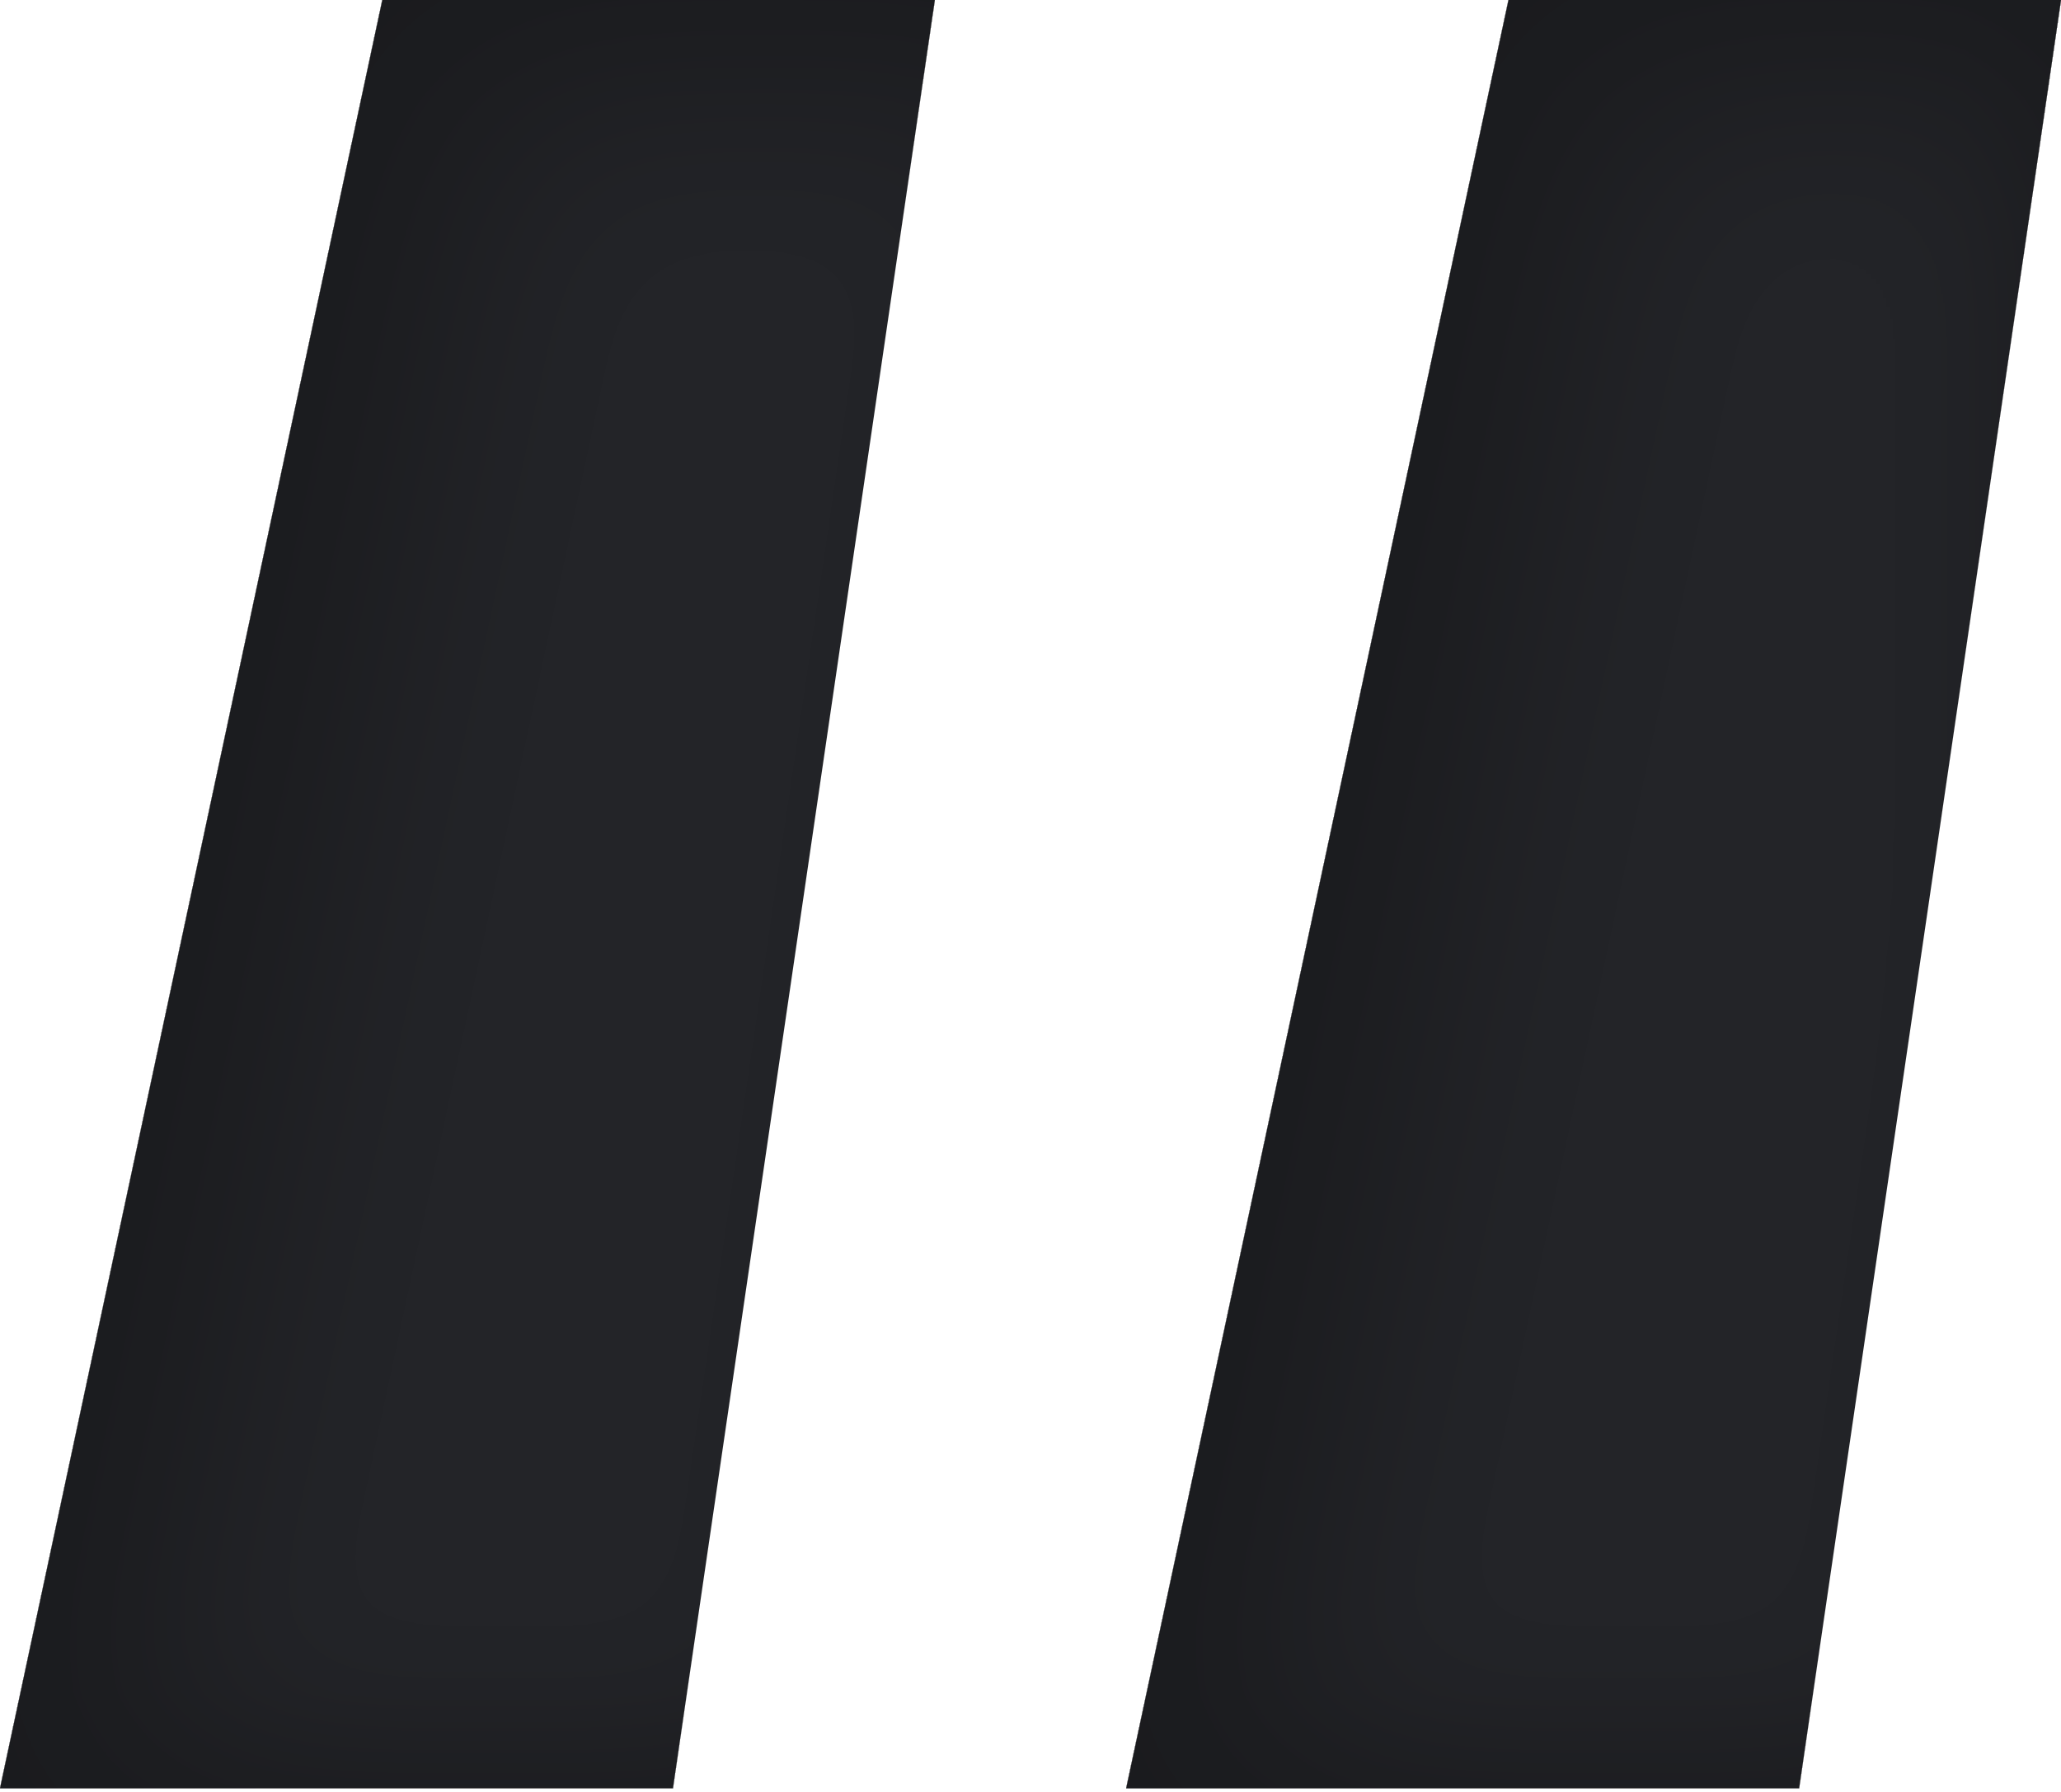
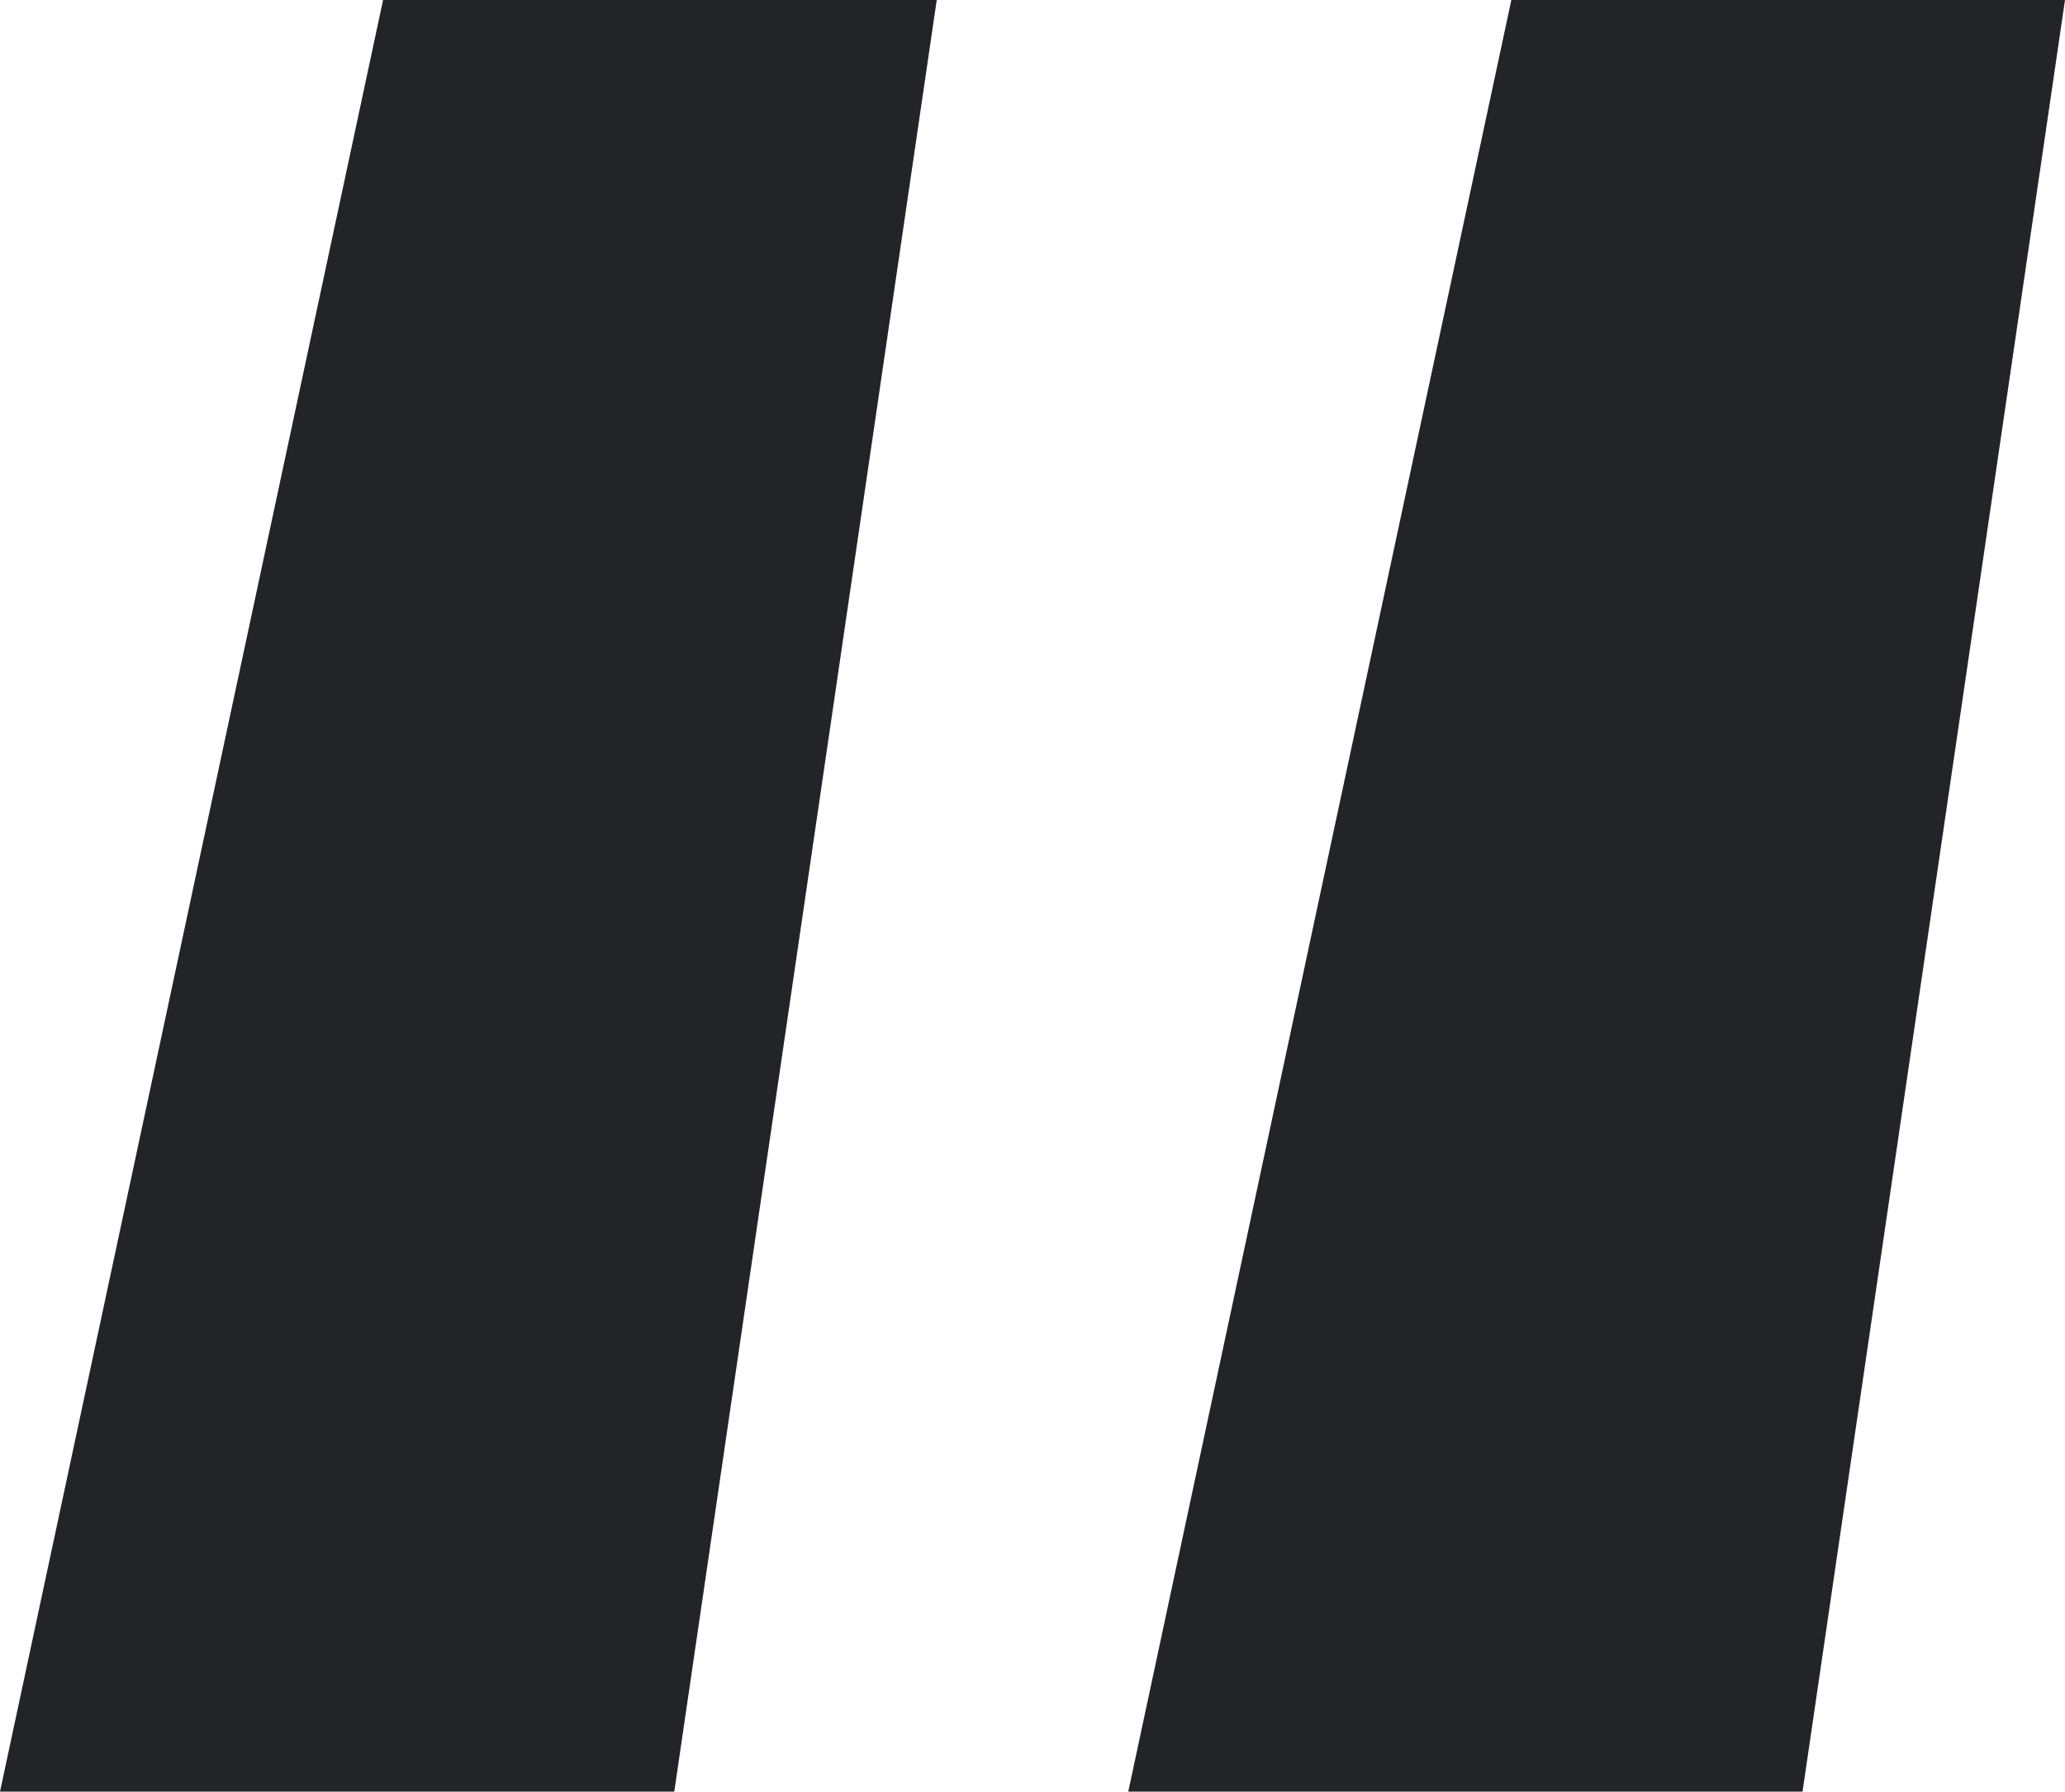
- <svg xmlns="http://www.w3.org/2000/svg" width="69" height="60" fill="none">
-   <g filter="url(#a)" fill="#232428">
-     <path d="M60.233 59.88h-22.53L50.503 0H69l-8.767 59.88Zm-37.703 0H0L12.8 0h18.497L22.53 59.88Z" />
-   </g>
+ <svg xmlns="http://www.w3.org/2000/svg" id="Layer_1" data-name="Layer 1" viewBox="0 0 69 59.88">
  <defs>
-     <filter id="a" x="0" y="0" width="73" height="62.879" filterUnits="userSpaceOnUse" color-interpolation-filters="sRGB">
-       <feFlood flood-opacity="0" result="BackgroundImageFix" />
-       <feBlend in="SourceGraphic" in2="BackgroundImageFix" result="shape" />
-       <feColorMatrix in="SourceAlpha" values="0 0 0 0 0 0 0 0 0 0 0 0 0 0 0 0 0 0 127 0" result="hardAlpha" />
-       <feOffset dx="4" dy="3" />
-       <feGaussianBlur stdDeviation="3.5" />
-       <feComposite in2="hardAlpha" operator="arithmetic" k2="-1" k3="1" />
-       <feColorMatrix values="0 0 0 0 0 0 0 0 0 0 0 0 0 0 0 0 0 0 0.25 0" />
-       <feBlend in2="shape" result="effect1_innerShadow_279_11159" />
-     </filter>
+     <style>.cls-1{fill:#232428;}</style>
  </defs>
+   <path class="cls-1" d="M60.23,59.88H37.7L50.5,0H69Zm-37.7,0H0L12.8,0H31.3Z" />
</svg>
